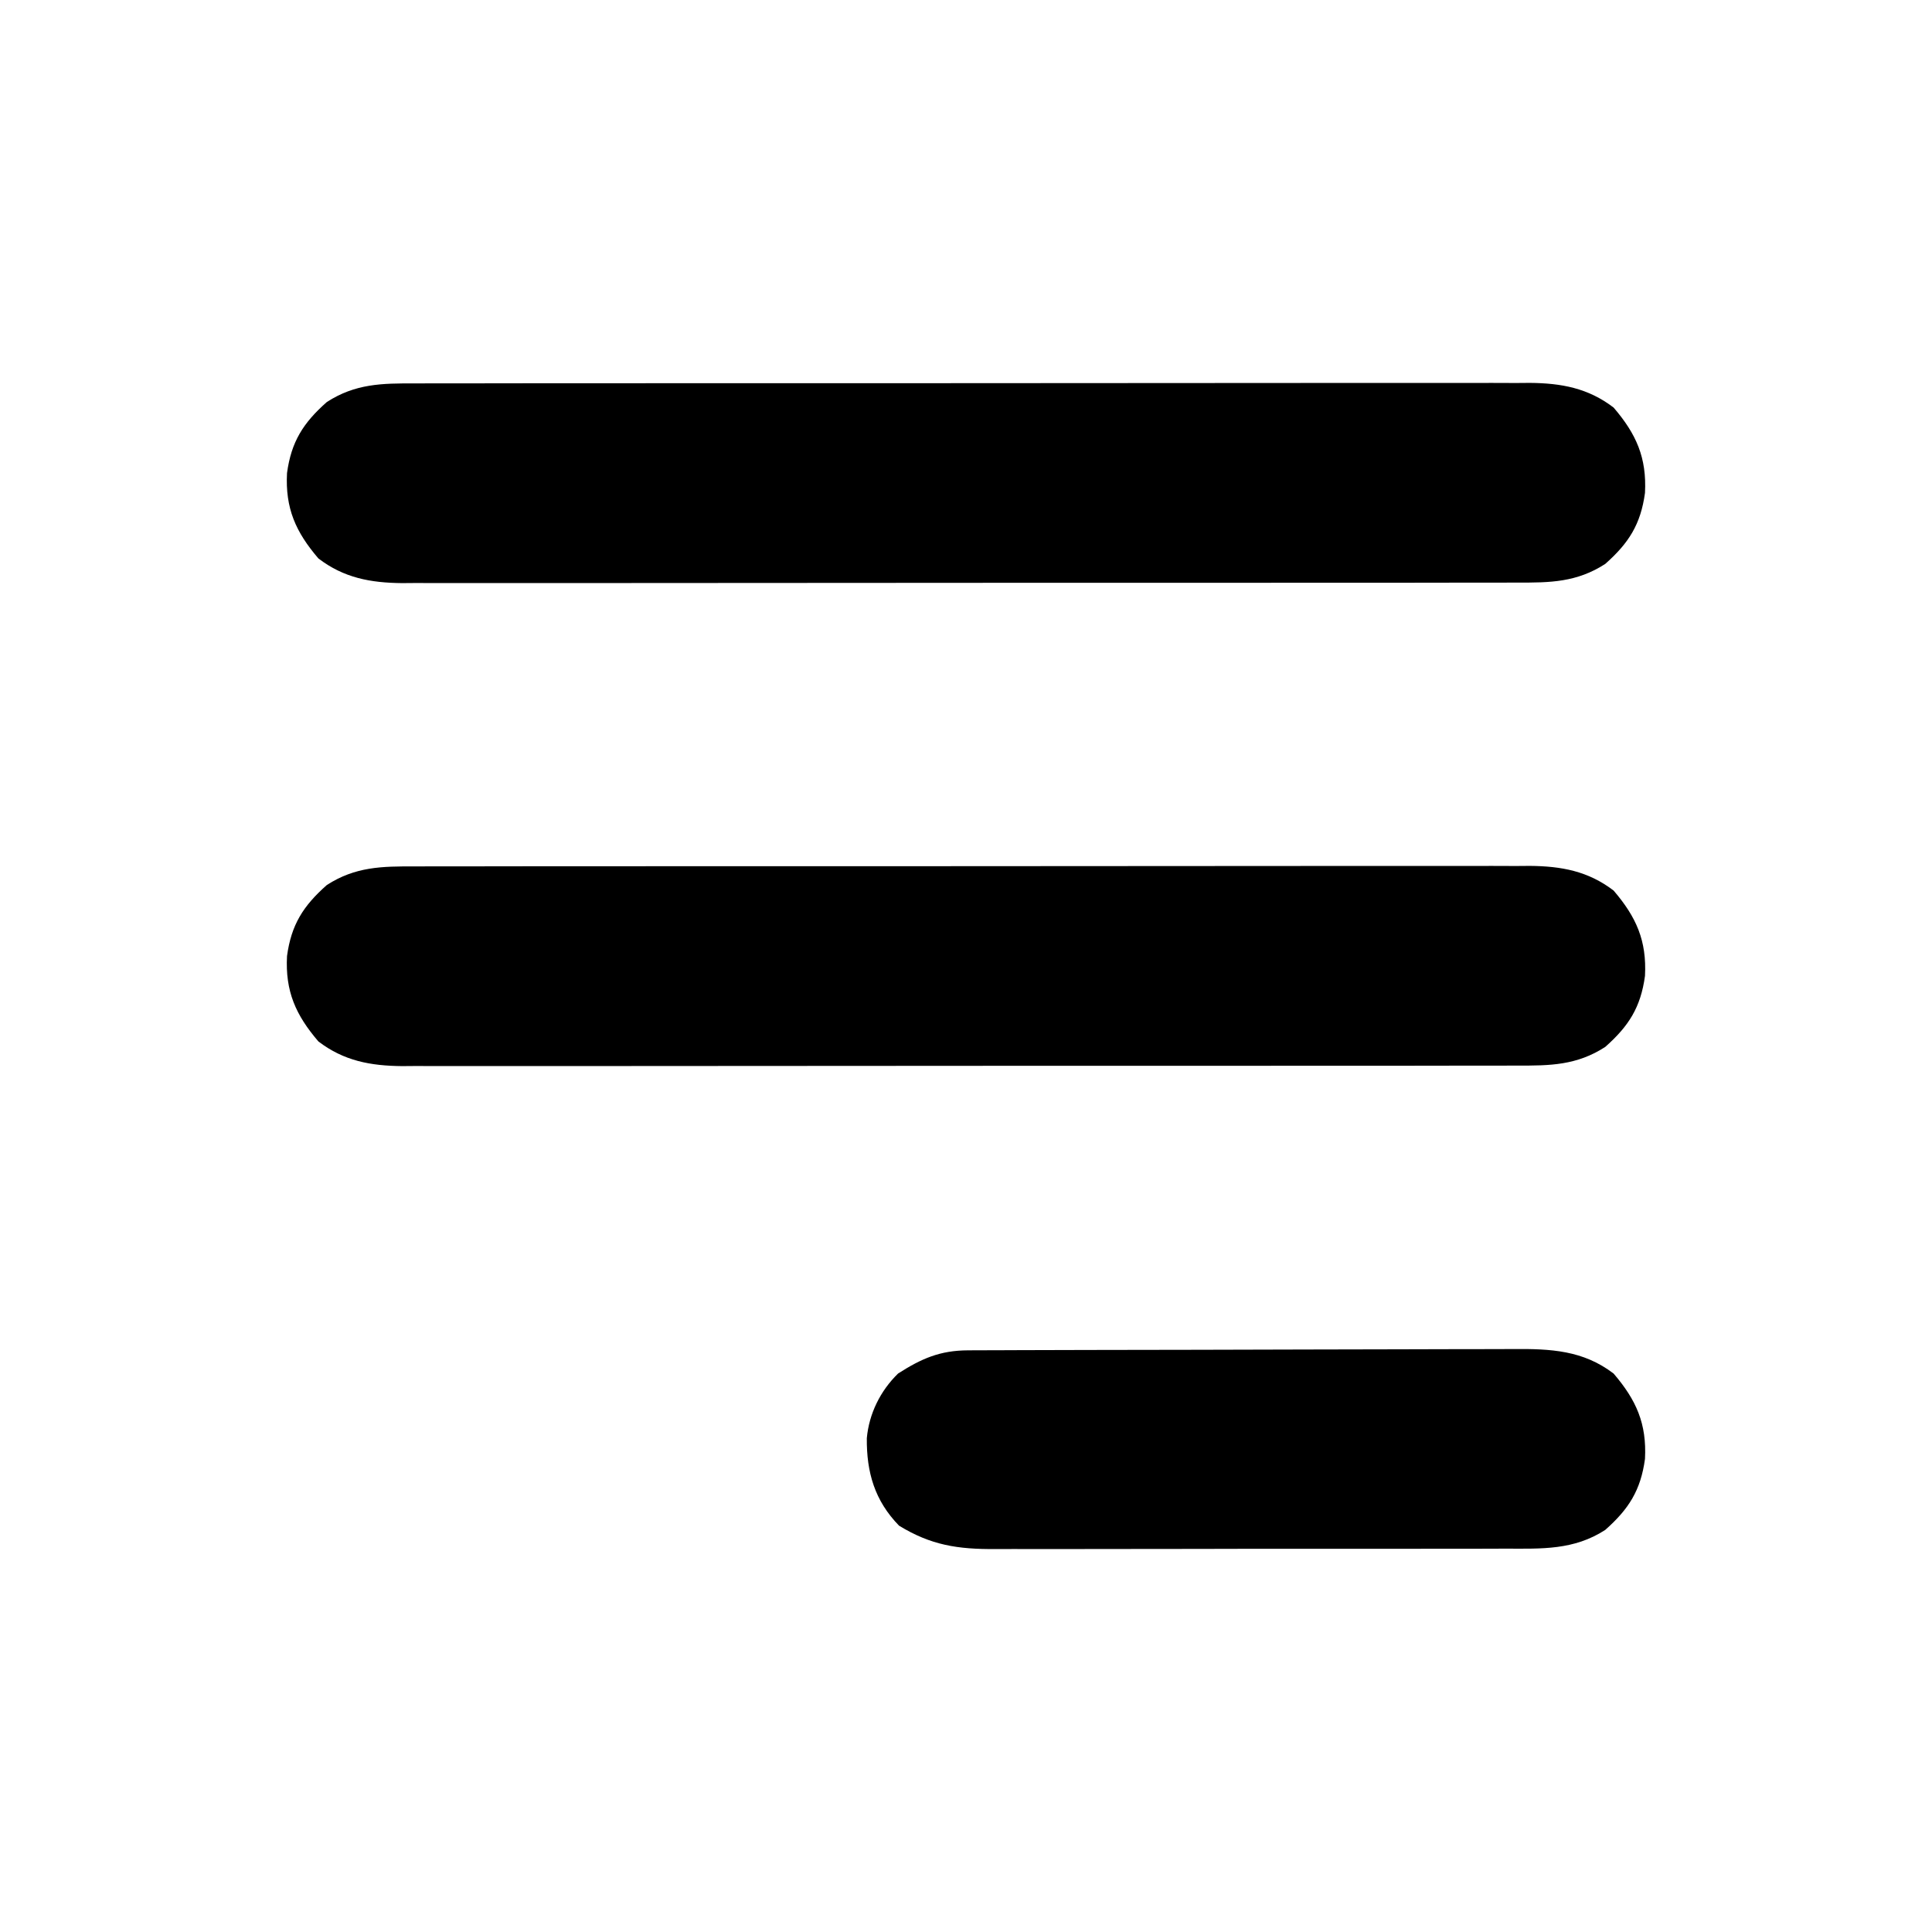
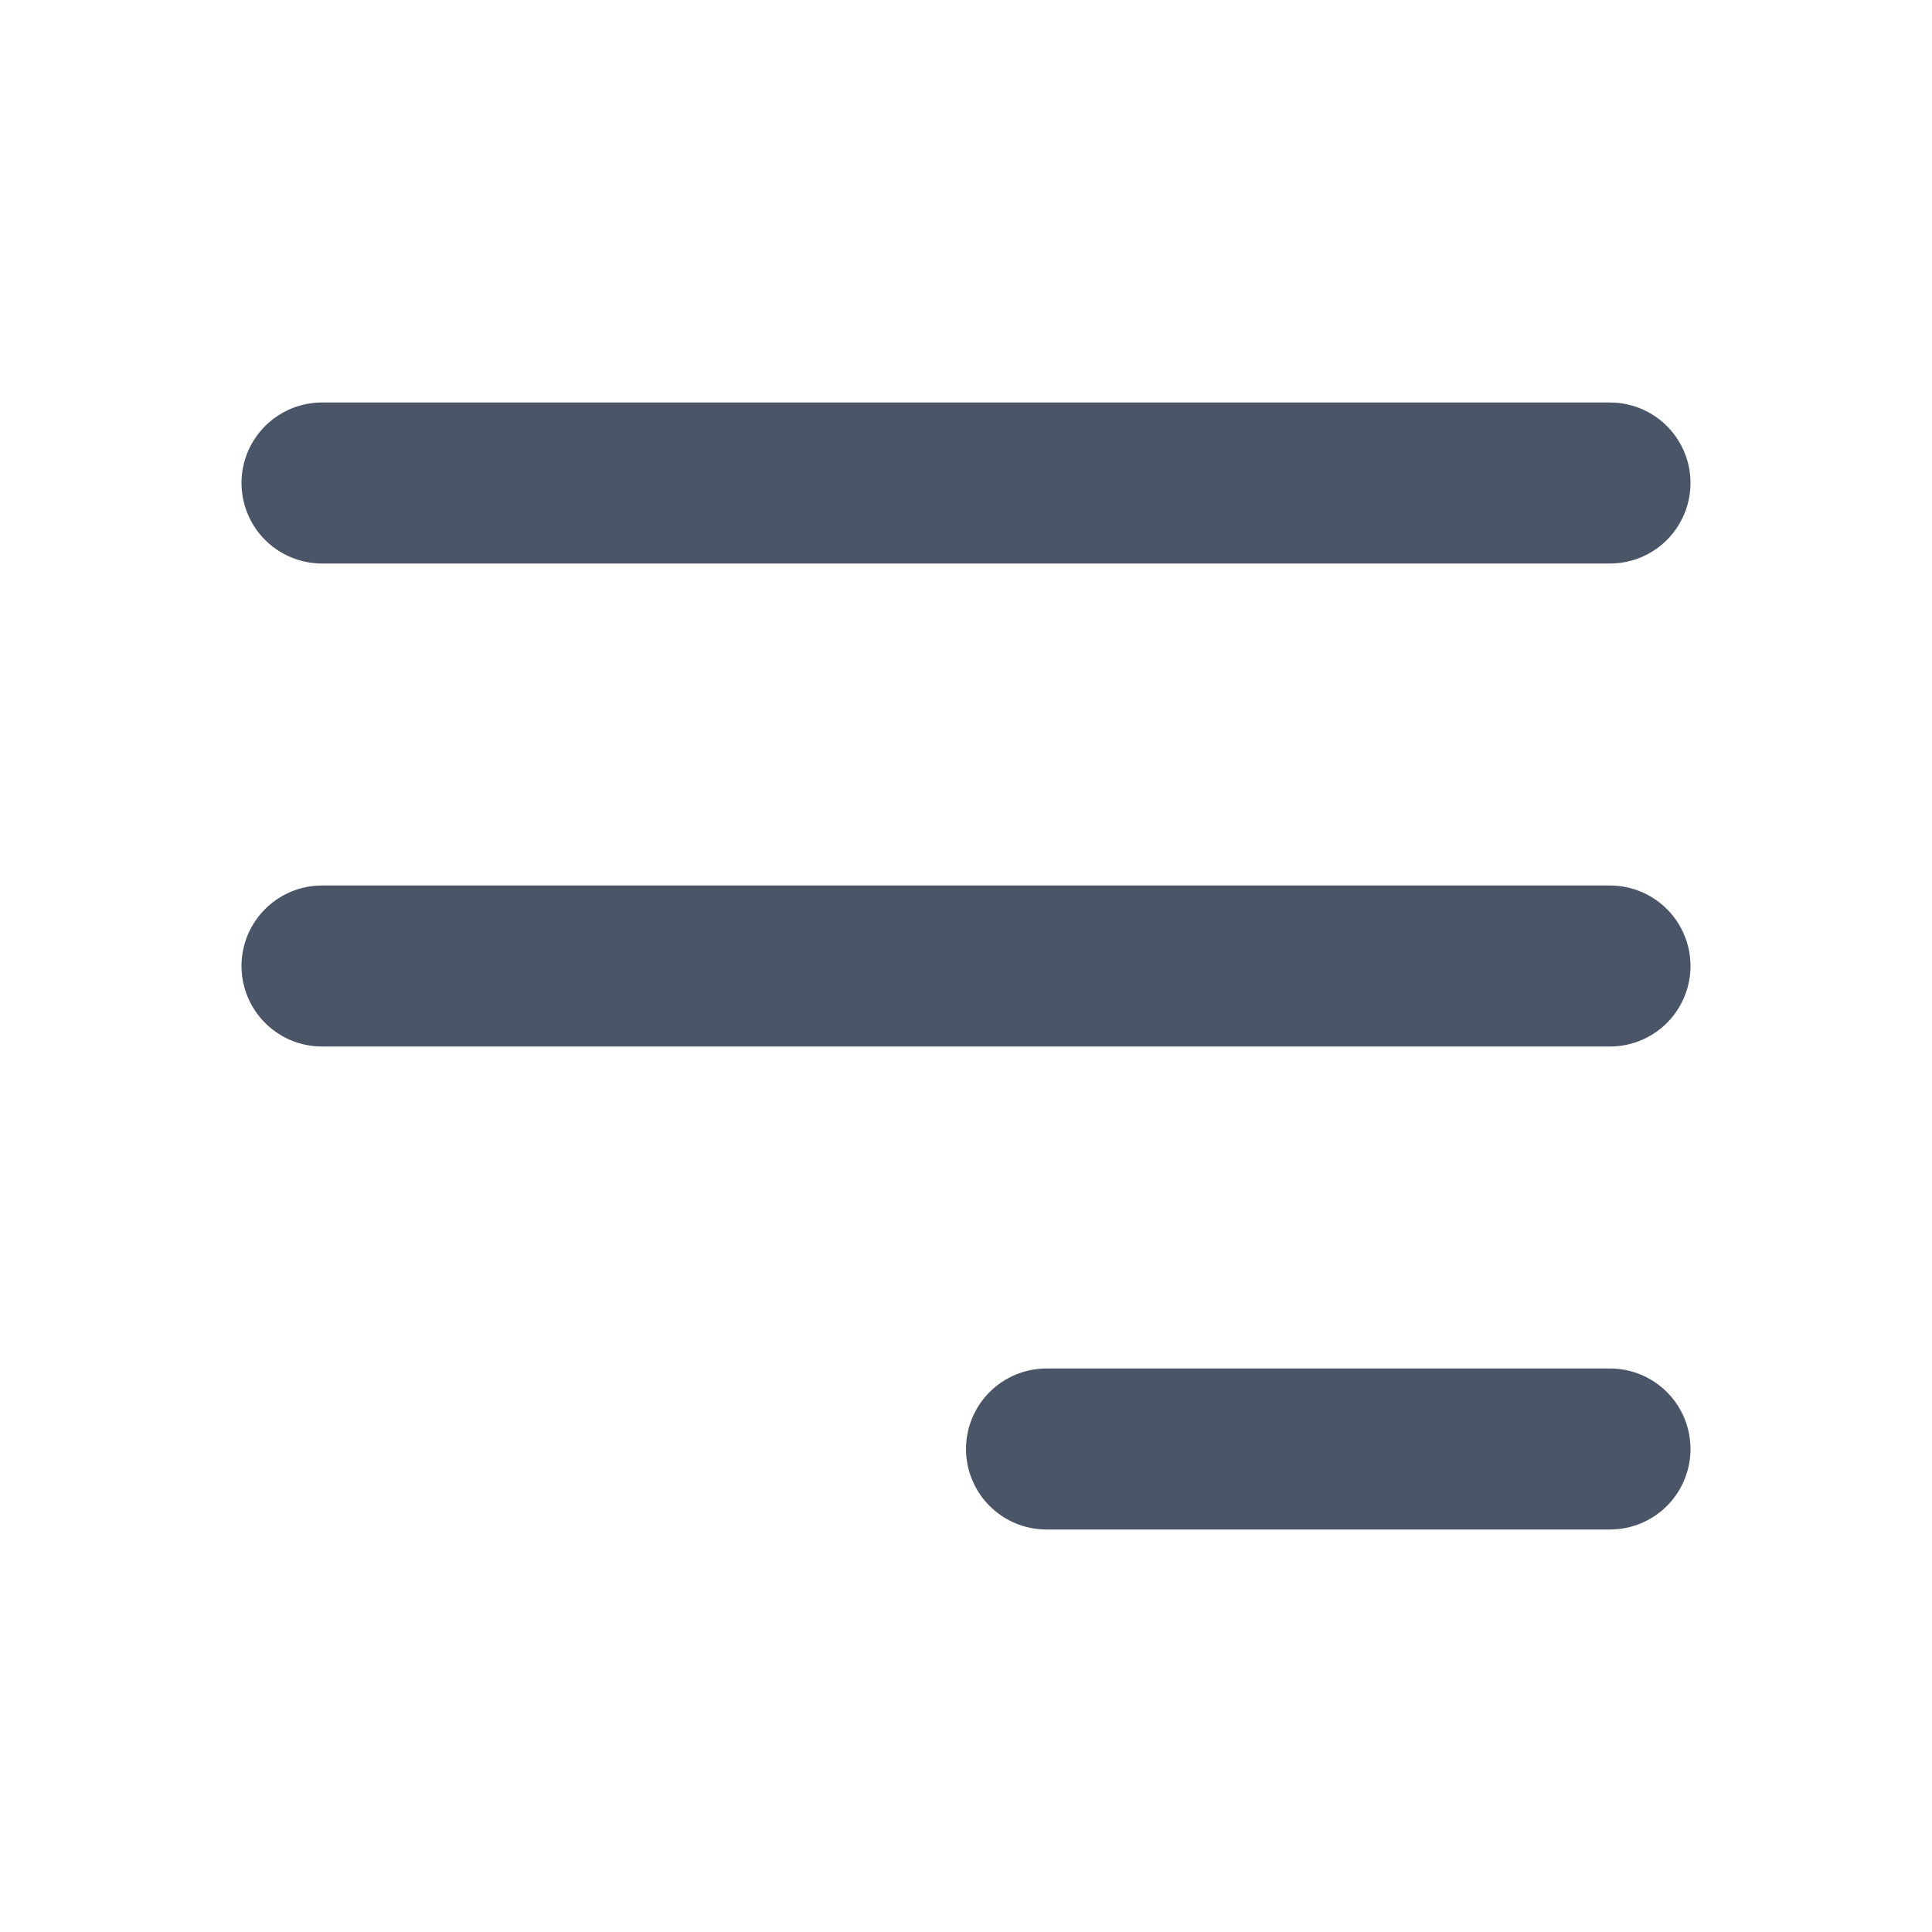
- <svg xmlns="http://www.w3.org/2000/svg" version="1.1" width="512" height="512">
-   <path d="M0 0 C1.948 -0.008 1.948 -0.008 3.934 -0.016 C7.523 -0.031 11.111 -0.027 14.699 -0.019 C18.575 -0.014 22.451 -0.027 26.327 -0.037 C33.915 -0.054 41.503 -0.055 49.09 -0.05 C55.259 -0.046 61.428 -0.047 67.596 -0.053 C68.914 -0.054 68.914 -0.054 70.259 -0.055 C72.044 -0.057 73.829 -0.058 75.614 -0.06 C92.346 -0.073 109.079 -0.068 125.811 -0.056 C141.11 -0.046 156.409 -0.059 171.708 -0.083 C187.427 -0.108 203.146 -0.117 218.865 -0.111 C227.686 -0.107 236.507 -0.109 245.328 -0.127 C252.837 -0.142 260.346 -0.142 267.856 -0.125 C271.685 -0.116 275.514 -0.114 279.343 -0.13 C283.499 -0.146 287.655 -0.131 291.812 -0.114 C293.014 -0.123 294.217 -0.133 295.456 -0.143 C303.8 -0.07 310.911 1.23 317.654 6.395 C323.67 13.408 326.46 19.68 325.97 29.013 C324.845 37.337 321.663 42.326 315.423 47.845 C307.869 52.72 300.816 52.819 292.065 52.775 C290.767 52.781 289.469 52.786 288.131 52.792 C284.543 52.806 280.955 52.802 277.366 52.795 C273.49 52.79 269.614 52.802 265.738 52.813 C258.15 52.83 250.563 52.831 242.975 52.825 C236.807 52.821 230.638 52.823 224.469 52.828 C223.151 52.829 223.151 52.829 221.807 52.83 C220.022 52.832 218.237 52.833 216.452 52.835 C199.719 52.849 182.987 52.843 166.254 52.832 C150.955 52.822 135.656 52.835 120.357 52.859 C104.638 52.883 88.92 52.893 73.201 52.886 C64.38 52.883 55.559 52.885 46.738 52.902 C39.228 52.917 31.719 52.918 24.21 52.9 C20.381 52.892 16.552 52.89 12.723 52.905 C8.566 52.921 4.41 52.907 0.254 52.889 C-0.949 52.898 -2.152 52.908 -3.391 52.918 C-11.735 52.845 -18.846 51.545 -25.588 46.38 C-31.605 39.367 -34.395 33.095 -33.905 23.763 C-32.779 15.438 -29.597 10.449 -23.358 4.931 C-15.804 0.055 -8.75 -0.044 0 0 Z " fill="#000000" transform="translate(109.9673,229.6123)" />
-   <path d="M0 0 C1.948 -0.008 1.948 -0.008 3.934 -0.016 C7.523 -0.031 11.111 -0.027 14.699 -0.019 C18.575 -0.014 22.451 -0.027 26.327 -0.037 C33.915 -0.054 41.503 -0.055 49.09 -0.05 C55.259 -0.046 61.428 -0.047 67.596 -0.053 C68.914 -0.054 68.914 -0.054 70.259 -0.055 C72.044 -0.057 73.829 -0.058 75.614 -0.06 C92.346 -0.073 109.079 -0.068 125.811 -0.056 C141.11 -0.046 156.409 -0.059 171.708 -0.083 C187.427 -0.108 203.146 -0.117 218.865 -0.111 C227.686 -0.107 236.507 -0.109 245.328 -0.127 C252.837 -0.142 260.346 -0.142 267.856 -0.125 C271.685 -0.116 275.514 -0.114 279.343 -0.13 C283.499 -0.146 287.655 -0.131 291.812 -0.114 C293.014 -0.123 294.217 -0.133 295.456 -0.143 C303.8 -0.07 310.911 1.23 317.654 6.395 C323.67 13.408 326.46 19.68 325.97 29.013 C324.845 37.337 321.663 42.326 315.423 47.845 C307.869 52.72 300.816 52.819 292.065 52.775 C290.767 52.781 289.469 52.786 288.131 52.792 C284.543 52.806 280.955 52.802 277.366 52.795 C273.49 52.79 269.614 52.802 265.738 52.813 C258.15 52.83 250.563 52.831 242.975 52.825 C236.807 52.821 230.638 52.823 224.469 52.828 C223.151 52.829 223.151 52.829 221.807 52.83 C220.022 52.832 218.237 52.833 216.452 52.835 C199.719 52.849 182.987 52.843 166.254 52.832 C150.955 52.822 135.656 52.835 120.357 52.859 C104.638 52.883 88.92 52.893 73.201 52.886 C64.38 52.883 55.559 52.885 46.738 52.902 C39.228 52.917 31.719 52.918 24.21 52.9 C20.381 52.892 16.552 52.89 12.723 52.905 C8.566 52.921 4.41 52.907 0.254 52.889 C-0.949 52.898 -2.152 52.908 -3.391 52.918 C-11.735 52.845 -18.846 51.545 -25.588 46.38 C-31.605 39.367 -34.395 33.095 -33.905 23.763 C-32.779 15.438 -29.597 10.449 -23.358 4.931 C-15.804 0.055 -8.75 -0.044 0 0 Z " fill="#000000" transform="translate(109.9673,101.6123)" />
-   <path d="M0 0 C1.004 -0.006 1.004 -0.006 2.028 -0.011 C4.276 -0.022 6.523 -0.026 8.771 -0.03 C10.381 -0.036 11.99 -0.043 13.6 -0.05 C18.893 -0.071 24.185 -0.081 29.478 -0.091 C31.301 -0.095 33.124 -0.099 34.948 -0.103 C43.517 -0.123 52.087 -0.137 60.657 -0.145 C70.539 -0.155 80.421 -0.181 90.303 -0.222 C97.946 -0.252 105.59 -0.267 113.233 -0.27 C117.795 -0.272 122.357 -0.281 126.92 -0.306 C131.217 -0.33 135.513 -0.334 139.81 -0.324 C141.381 -0.323 142.953 -0.329 144.524 -0.343 C154.346 -0.424 163.002 -0.02 171.064 6.155 C177.08 13.168 179.87 19.44 179.38 28.772 C178.254 37.097 175.072 42.086 168.833 47.604 C160.523 52.968 152.066 52.582 142.531 52.551 C140.918 52.557 139.306 52.564 137.694 52.572 C133.332 52.59 128.971 52.589 124.609 52.583 C120.961 52.58 117.313 52.586 113.665 52.592 C105.056 52.606 96.447 52.605 87.838 52.593 C78.971 52.582 70.104 52.596 61.237 52.623 C53.609 52.645 45.982 52.651 38.354 52.646 C33.805 52.642 29.256 52.645 24.707 52.662 C20.428 52.677 16.149 52.673 11.87 52.654 C10.305 52.651 8.74 52.654 7.175 52.664 C-2.72 52.726 -9.832 51.66 -18.308 46.46 C-24.764 39.824 -26.919 32.338 -26.843 23.292 C-26.252 16.778 -23.244 10.707 -18.558 6.147 C-12.342 2.169 -7.449 0.027 0 0 Z " fill="#000000" transform="translate(256.5575,357.8528)" />
+ <svg xmlns="http://www.w3.org/2000/svg" fill="none" height="24" viewBox="0 0 24 24" width="24">
+   <path d="M4 6H20M4 12H20M13 18H20" stroke="#4A5568" stroke-linecap="round" stroke-linejoin="round" stroke-width="2" />
</svg>
